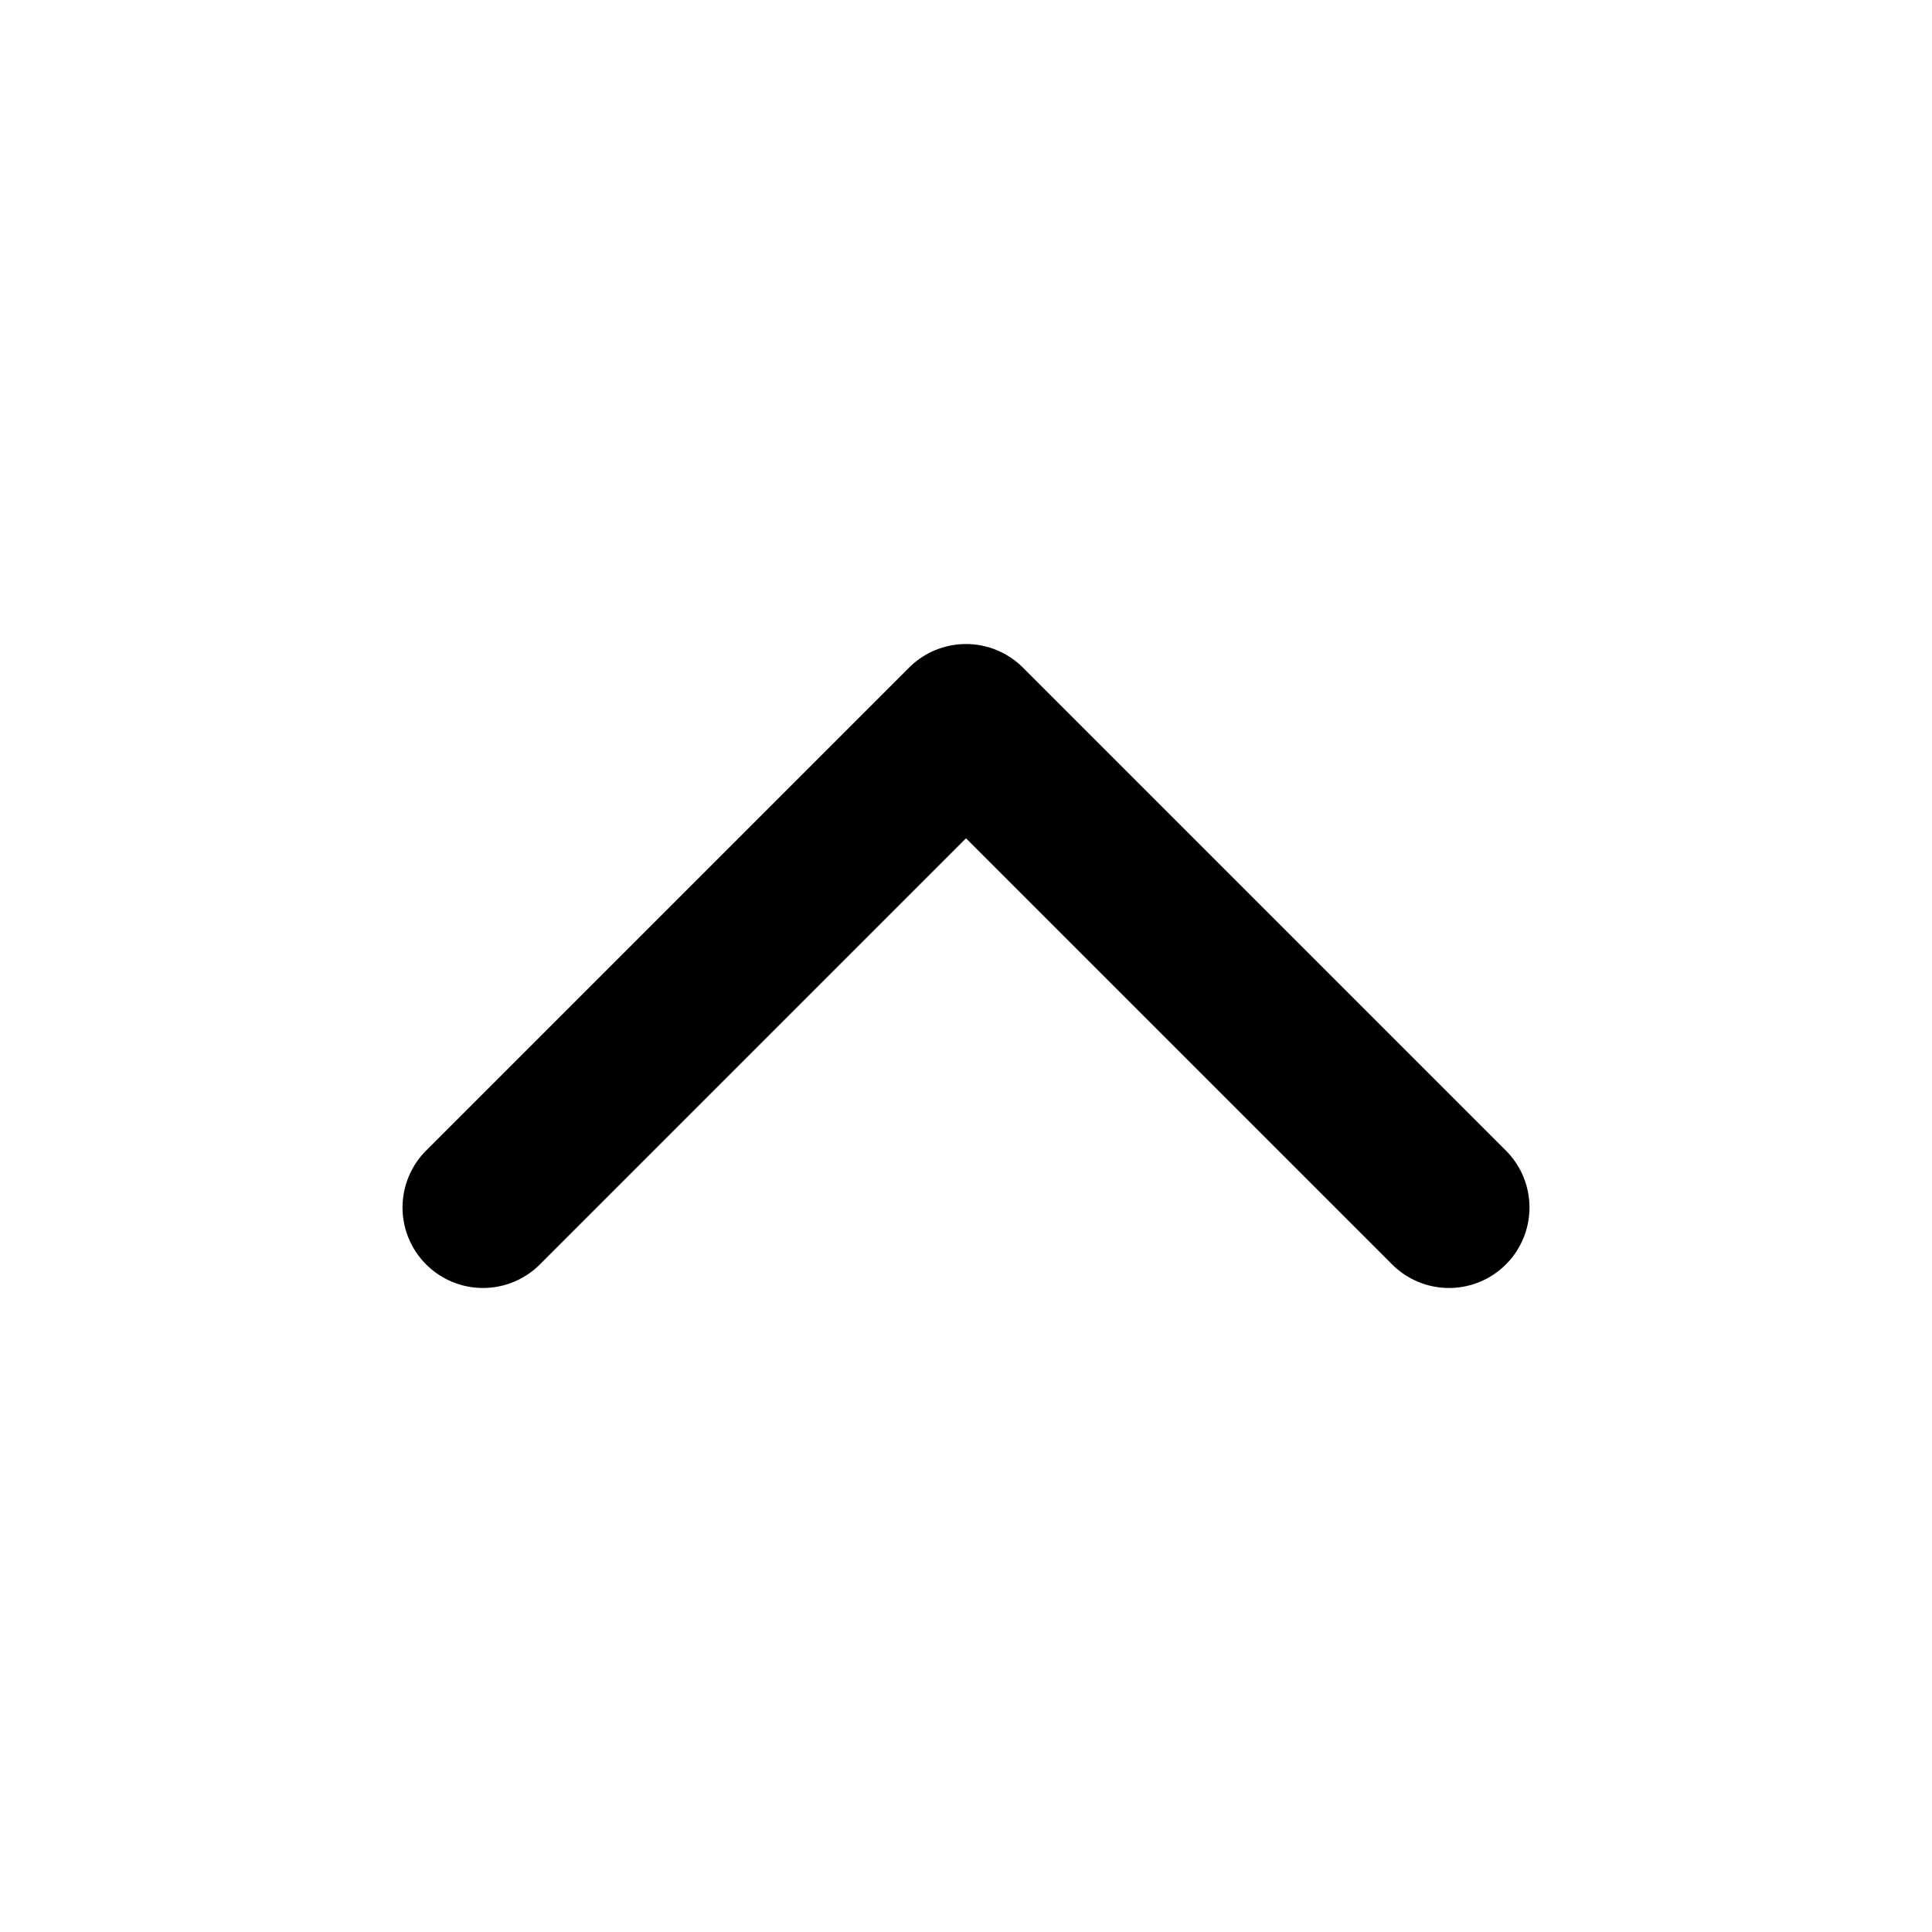
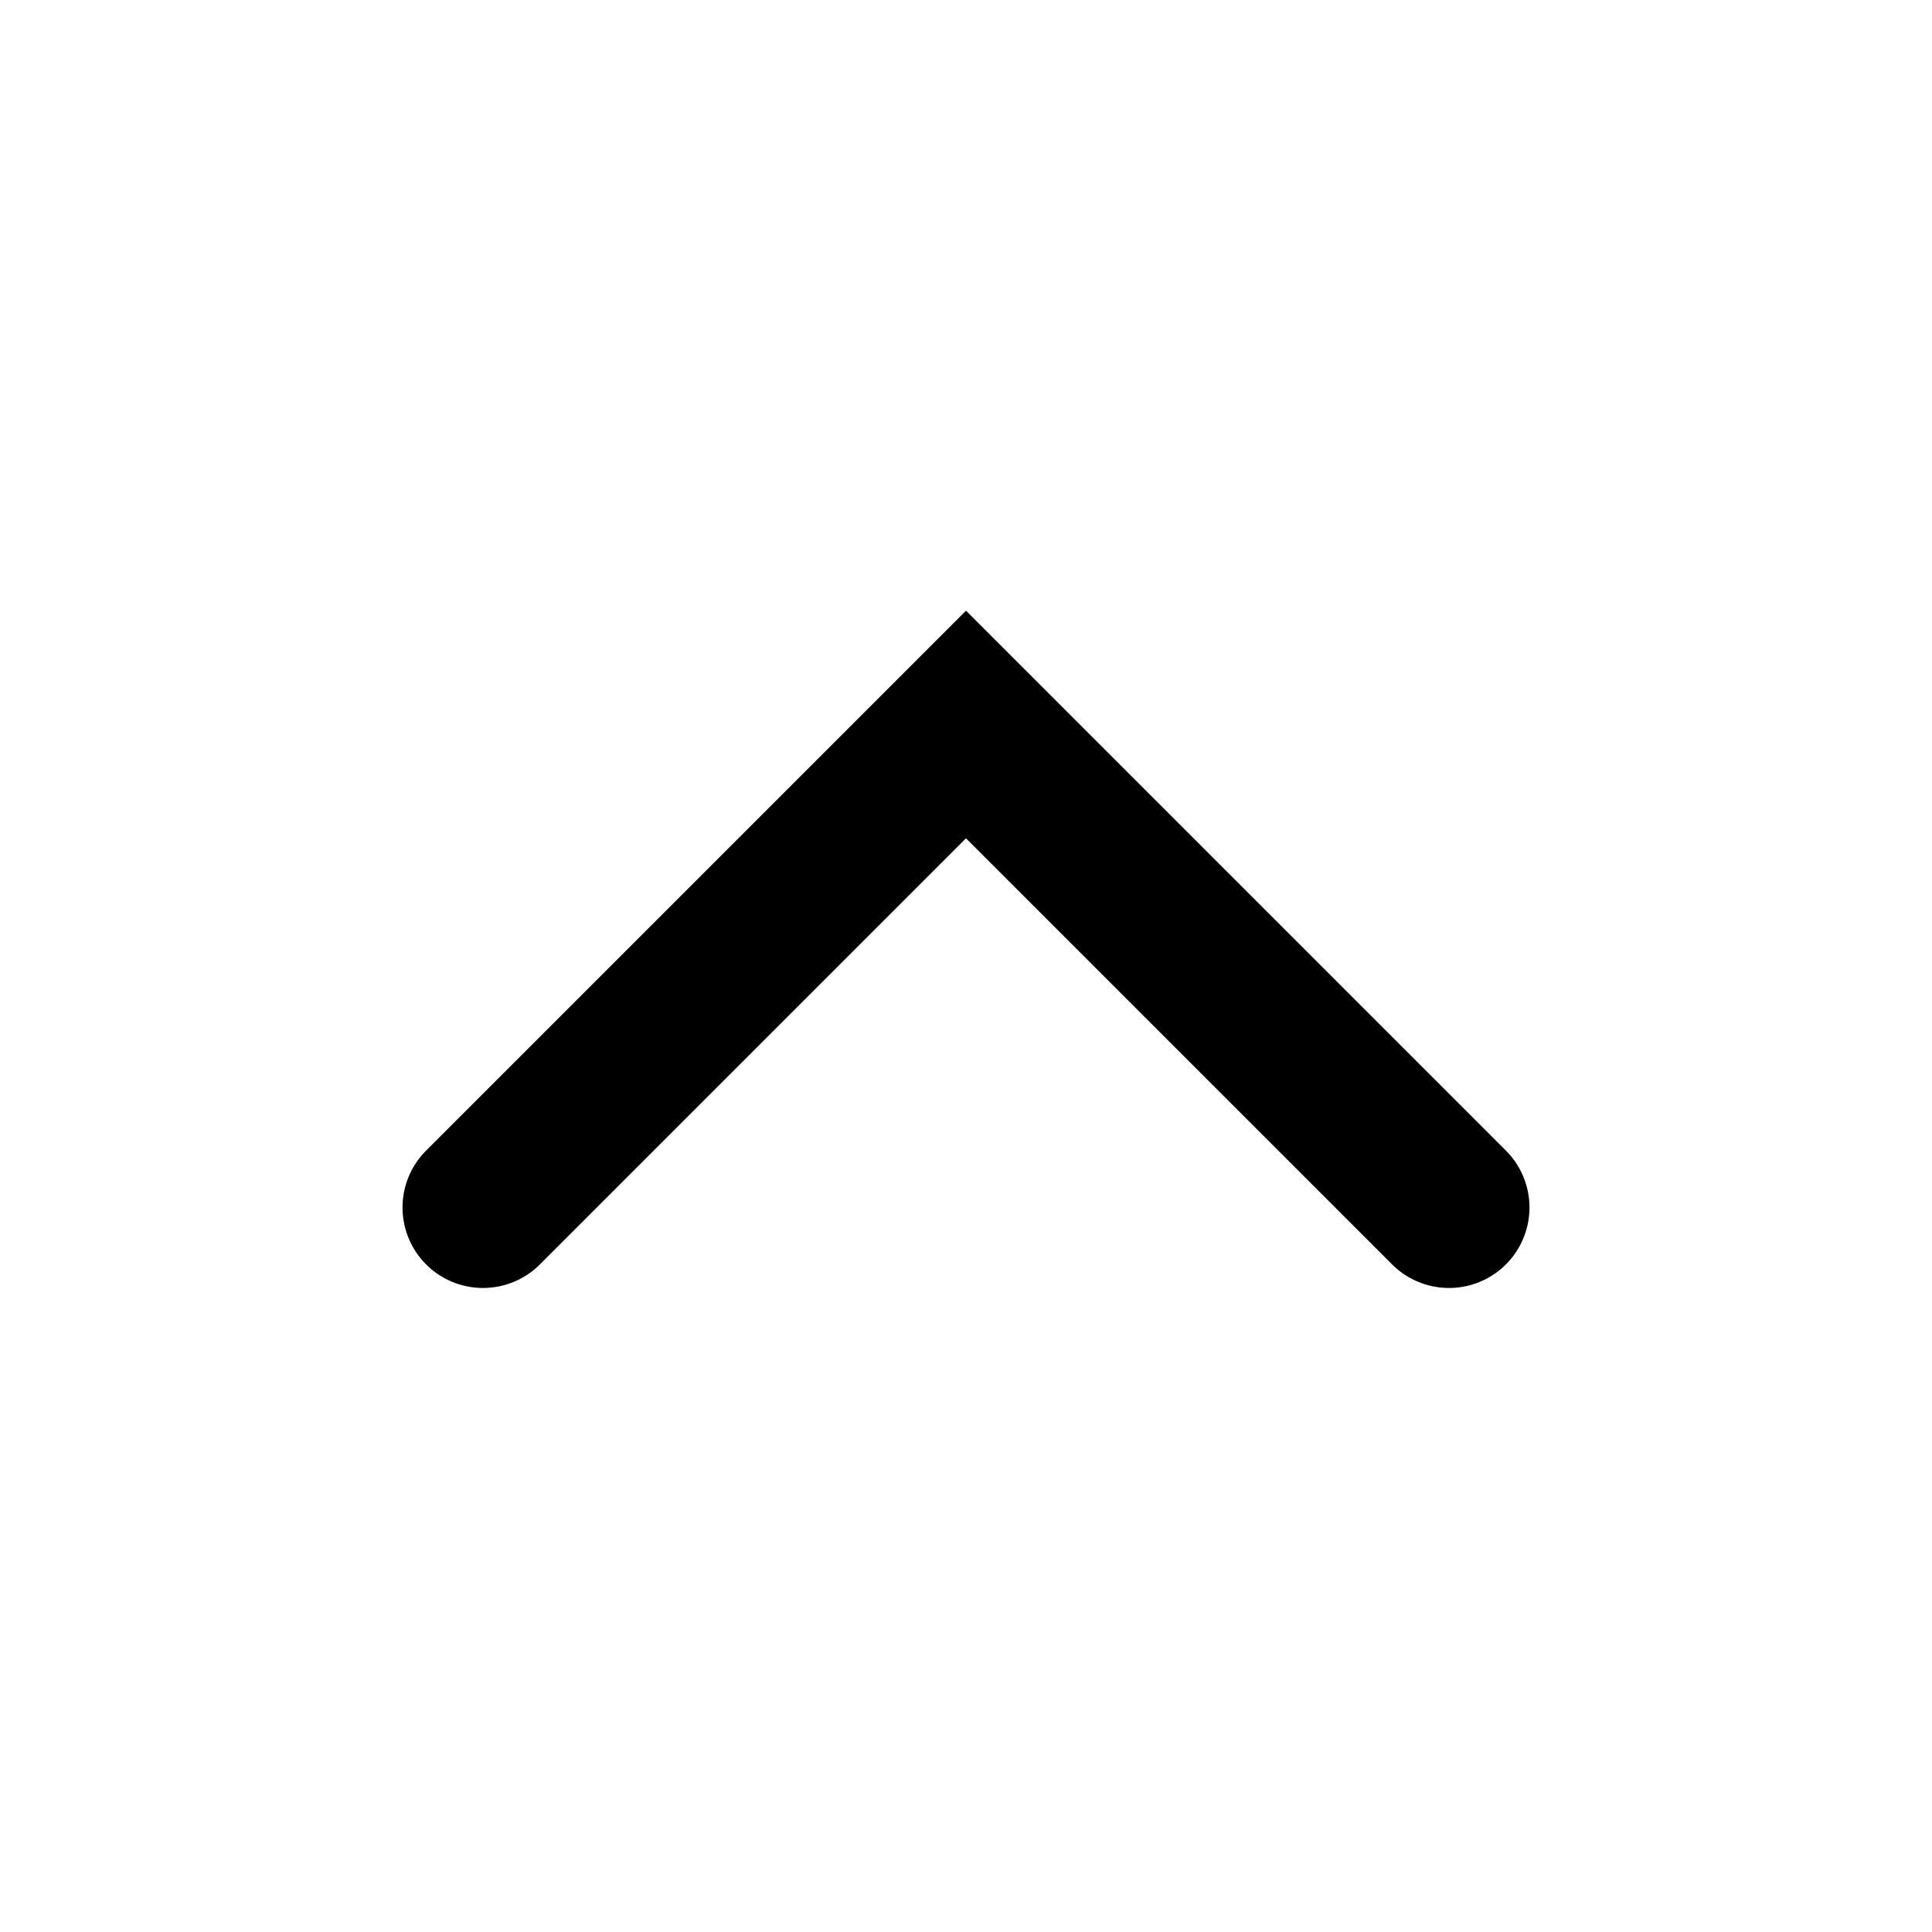
<svg xmlns="http://www.w3.org/2000/svg" width="16" height="16" viewBox="0 0 16 16" fill="none">
-   <path d="M12 10L8 6L4 10" stroke="black" stroke-width="1.333" stroke-linecap="round" stroke-linejoin="round" />
+   <path d="M12 10L8 6L4 10" stroke="black" stroke-width="1.333" stroke-linecap="round" strokeLinejoin="round" />
</svg>
